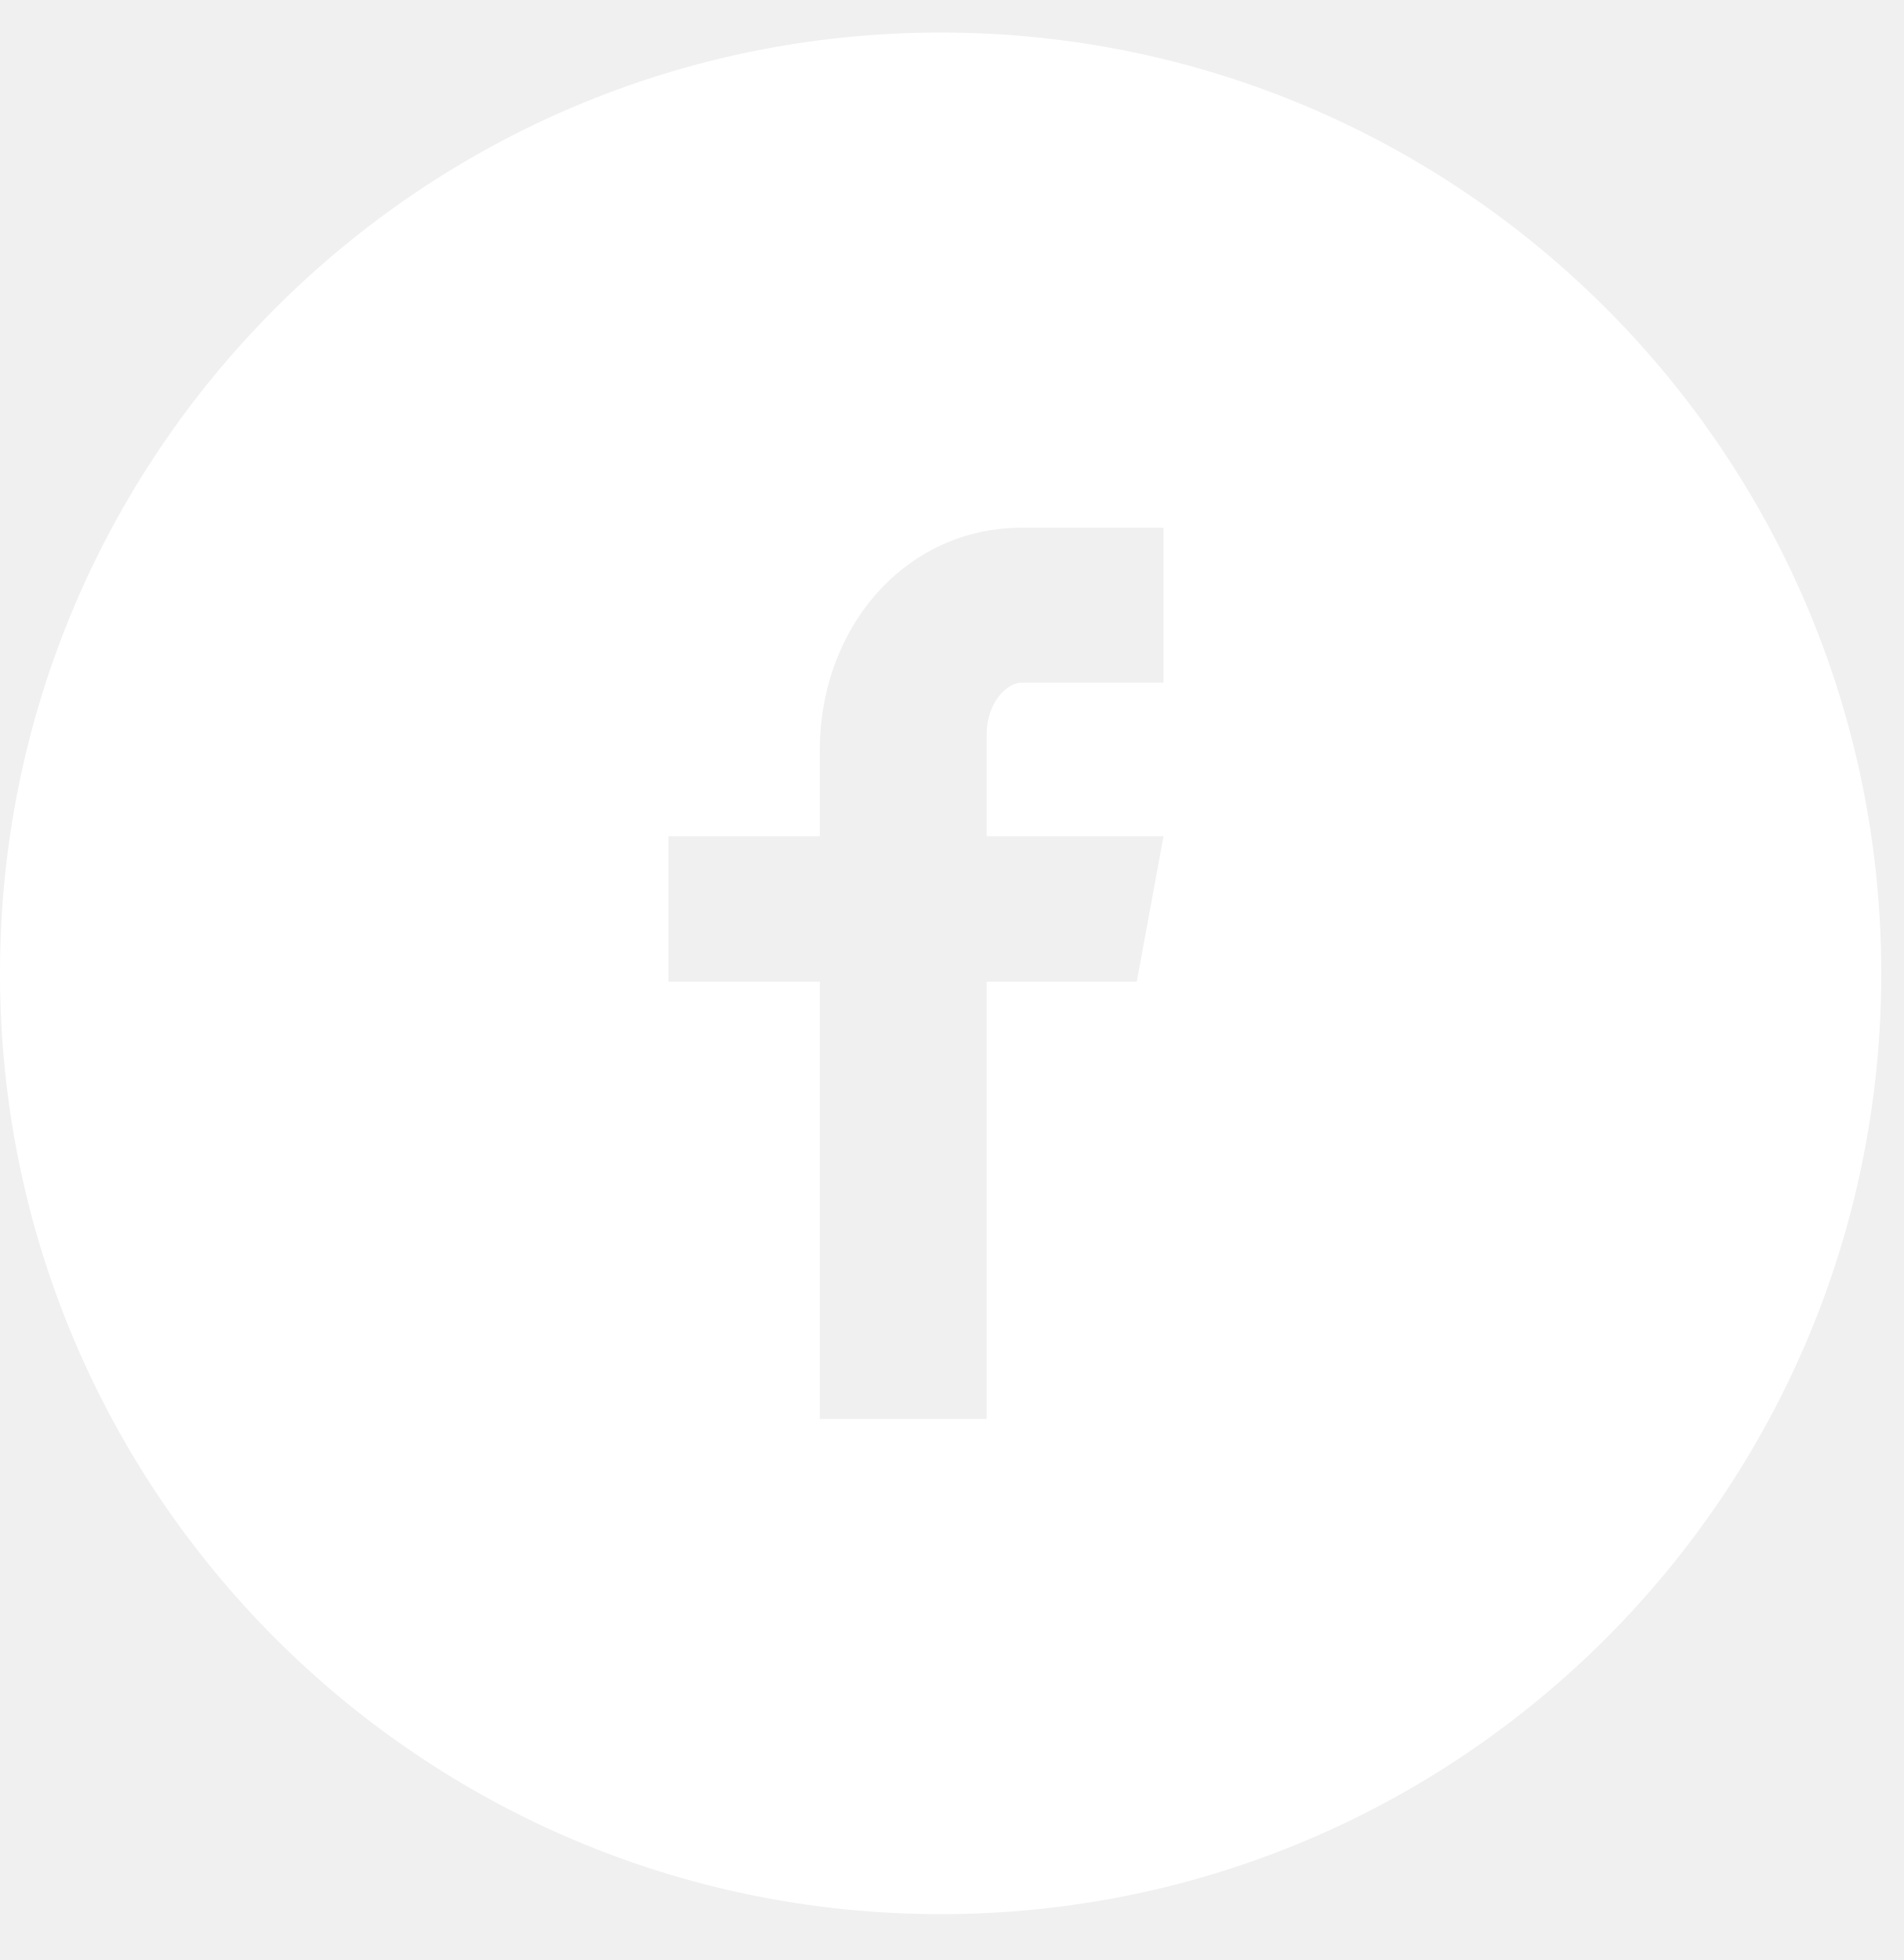
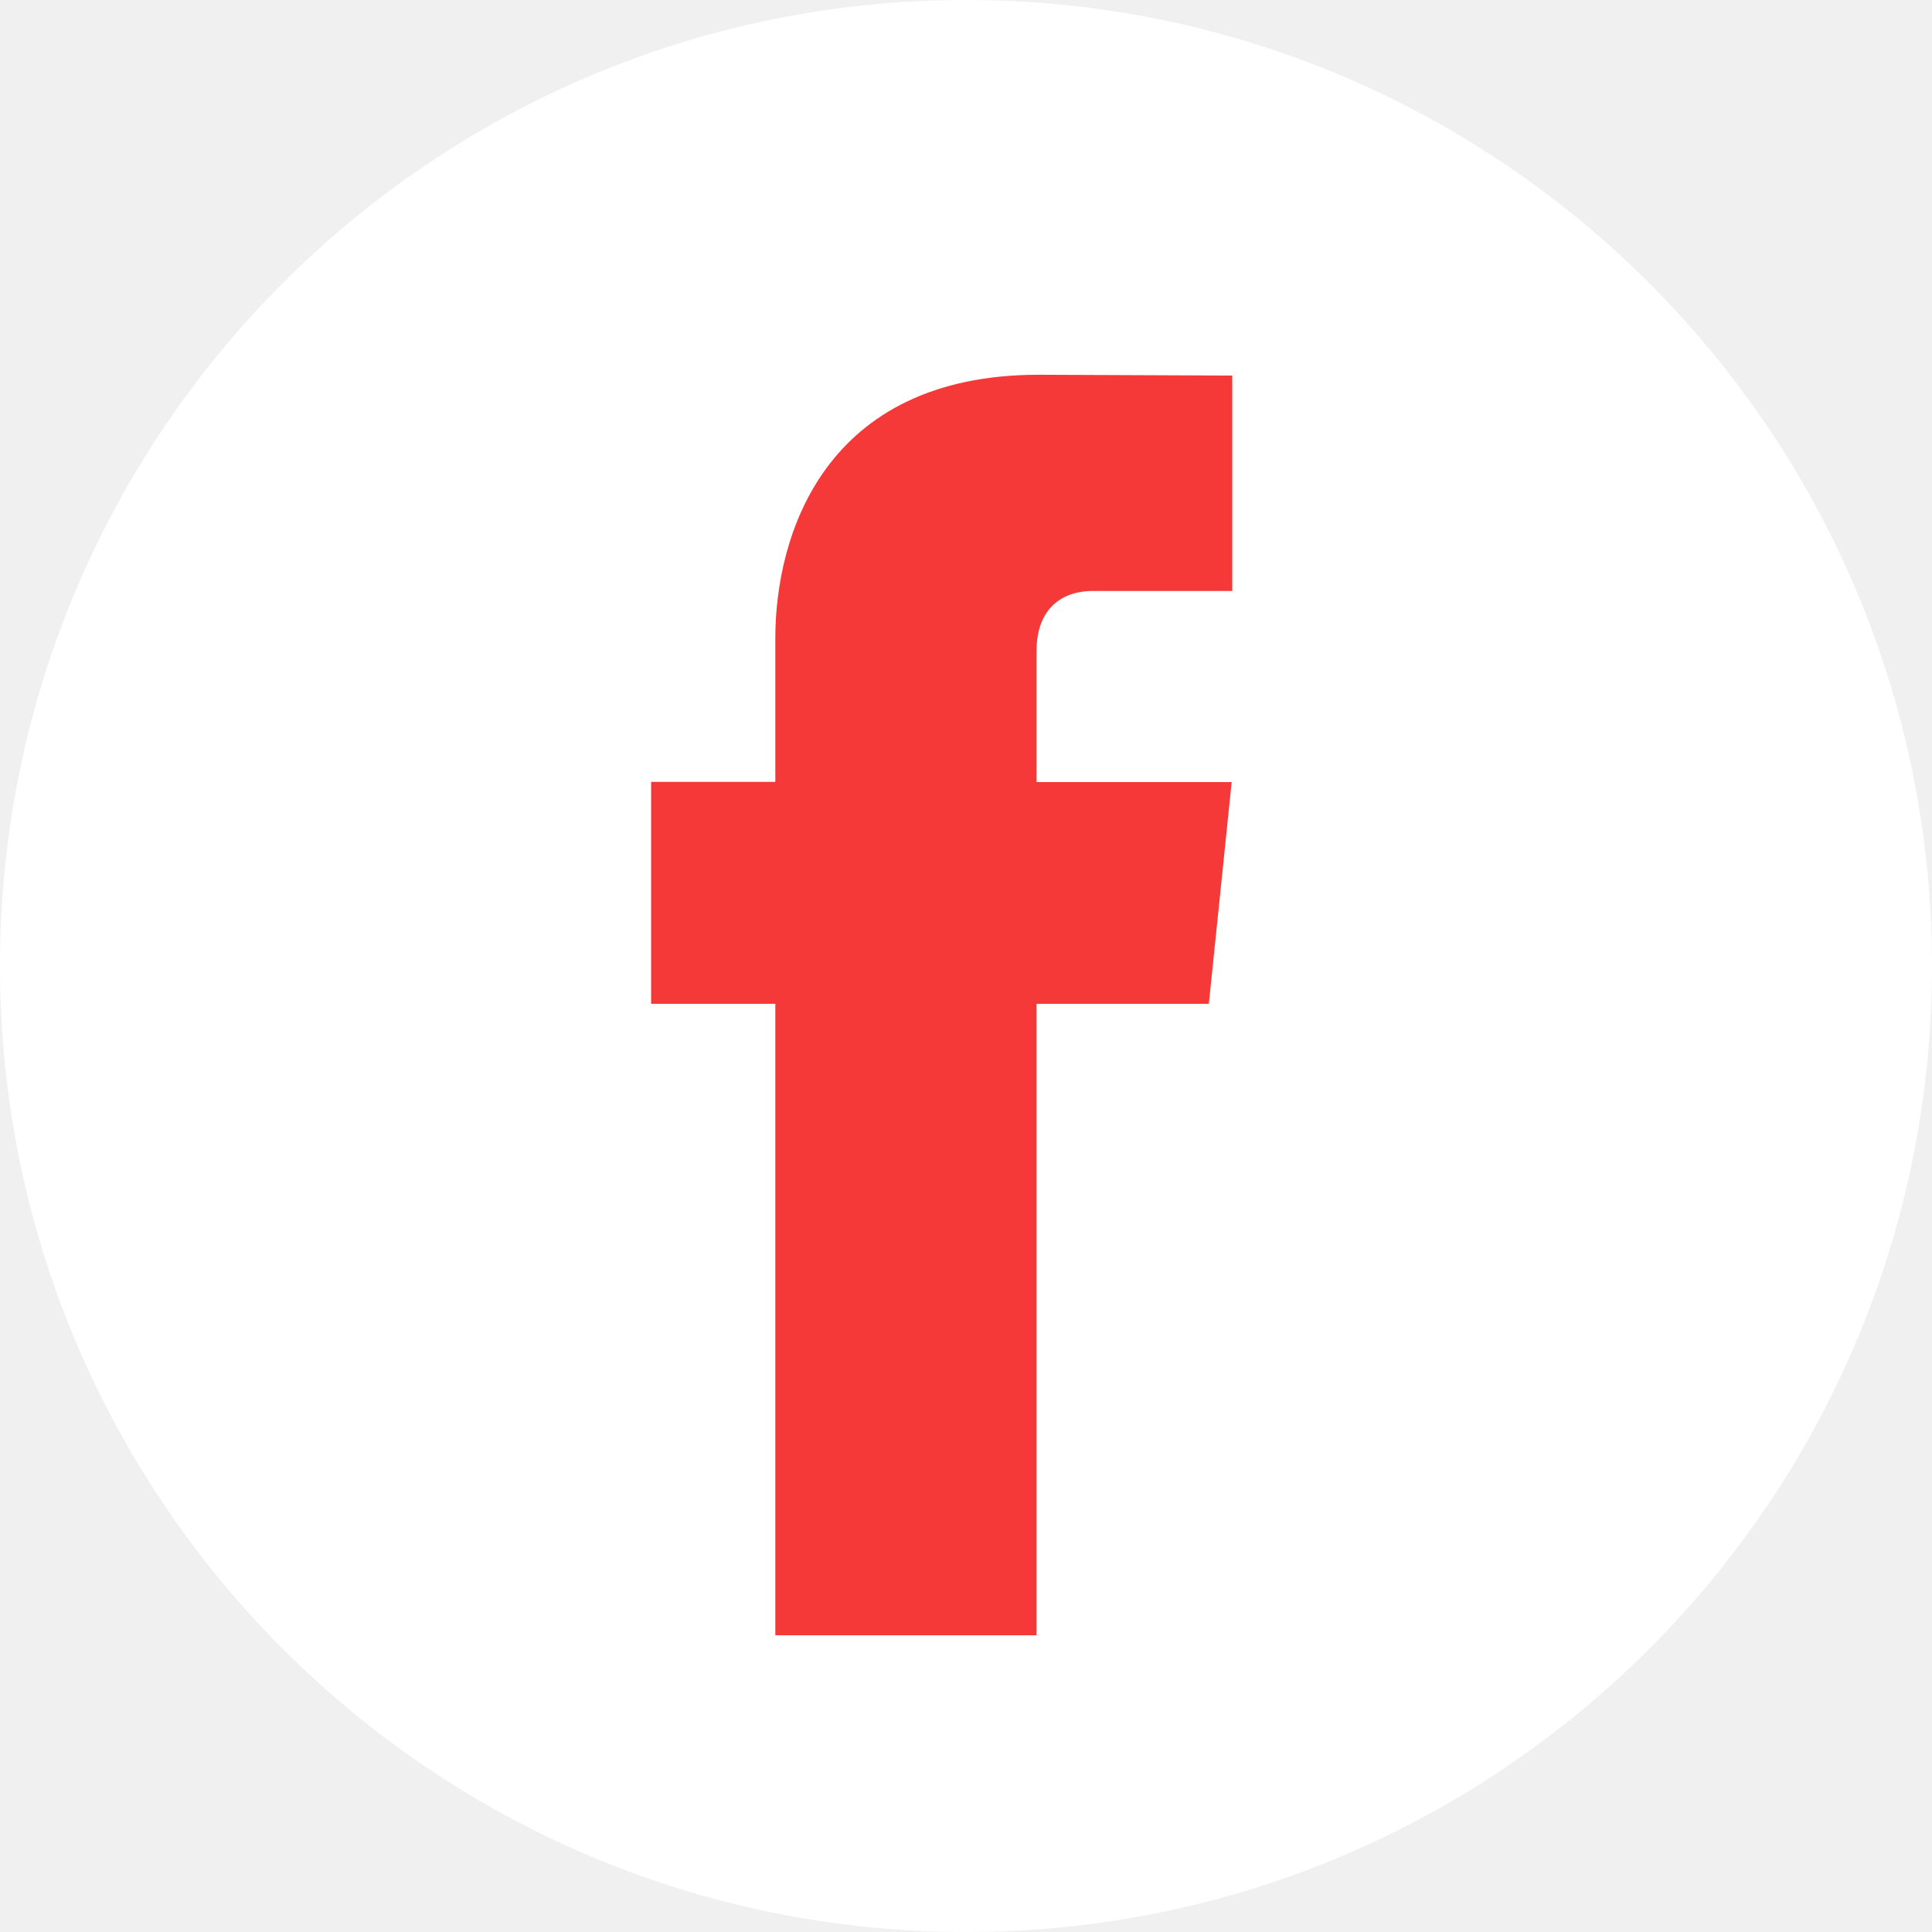
- <svg xmlns="http://www.w3.org/2000/svg" width="34" height="35" viewBox="0 0 34 35" fill="none">
-   <path d="M16.8 0.581C7.521 0.581 0 8.102 0 17.381C0 26.659 7.521 34.181 16.8 34.181C26.078 34.181 33.6 26.659 33.6 17.381C33.6 8.102 26.078 0.581 16.8 0.581ZM20.779 12.19H18.254C17.955 12.19 17.622 12.584 17.622 13.107V14.931H20.781L20.303 17.531H17.622V25.338H14.642V17.531H11.938V14.931H14.642V13.401C14.642 11.207 16.165 9.423 18.254 9.423H20.779V12.19Z" fill="white" />
+ <svg xmlns="http://www.w3.org/2000/svg" width="269" height="269" viewBox="0 0 269 269" fill="none">
+   <path d="M134.5 269C208.782 269 269 208.782 269 134.5C269 60.218 208.782 0 134.5 0C60.218 0 0 60.218 0 134.5C0 208.782 60.218 269 134.5 269Z" fill="white" />
+   <path d="M168.313 139.765H144.313V227.689H107.951V139.765H90.658V108.865H107.951V88.869C107.951 74.57 114.744 52.179 144.637 52.179L171.572 52.291V82.285H152.029C148.823 82.285 144.316 83.887 144.316 90.708V108.894H171.49L168.313 139.765Z" fill="#F53838" />
</svg>
